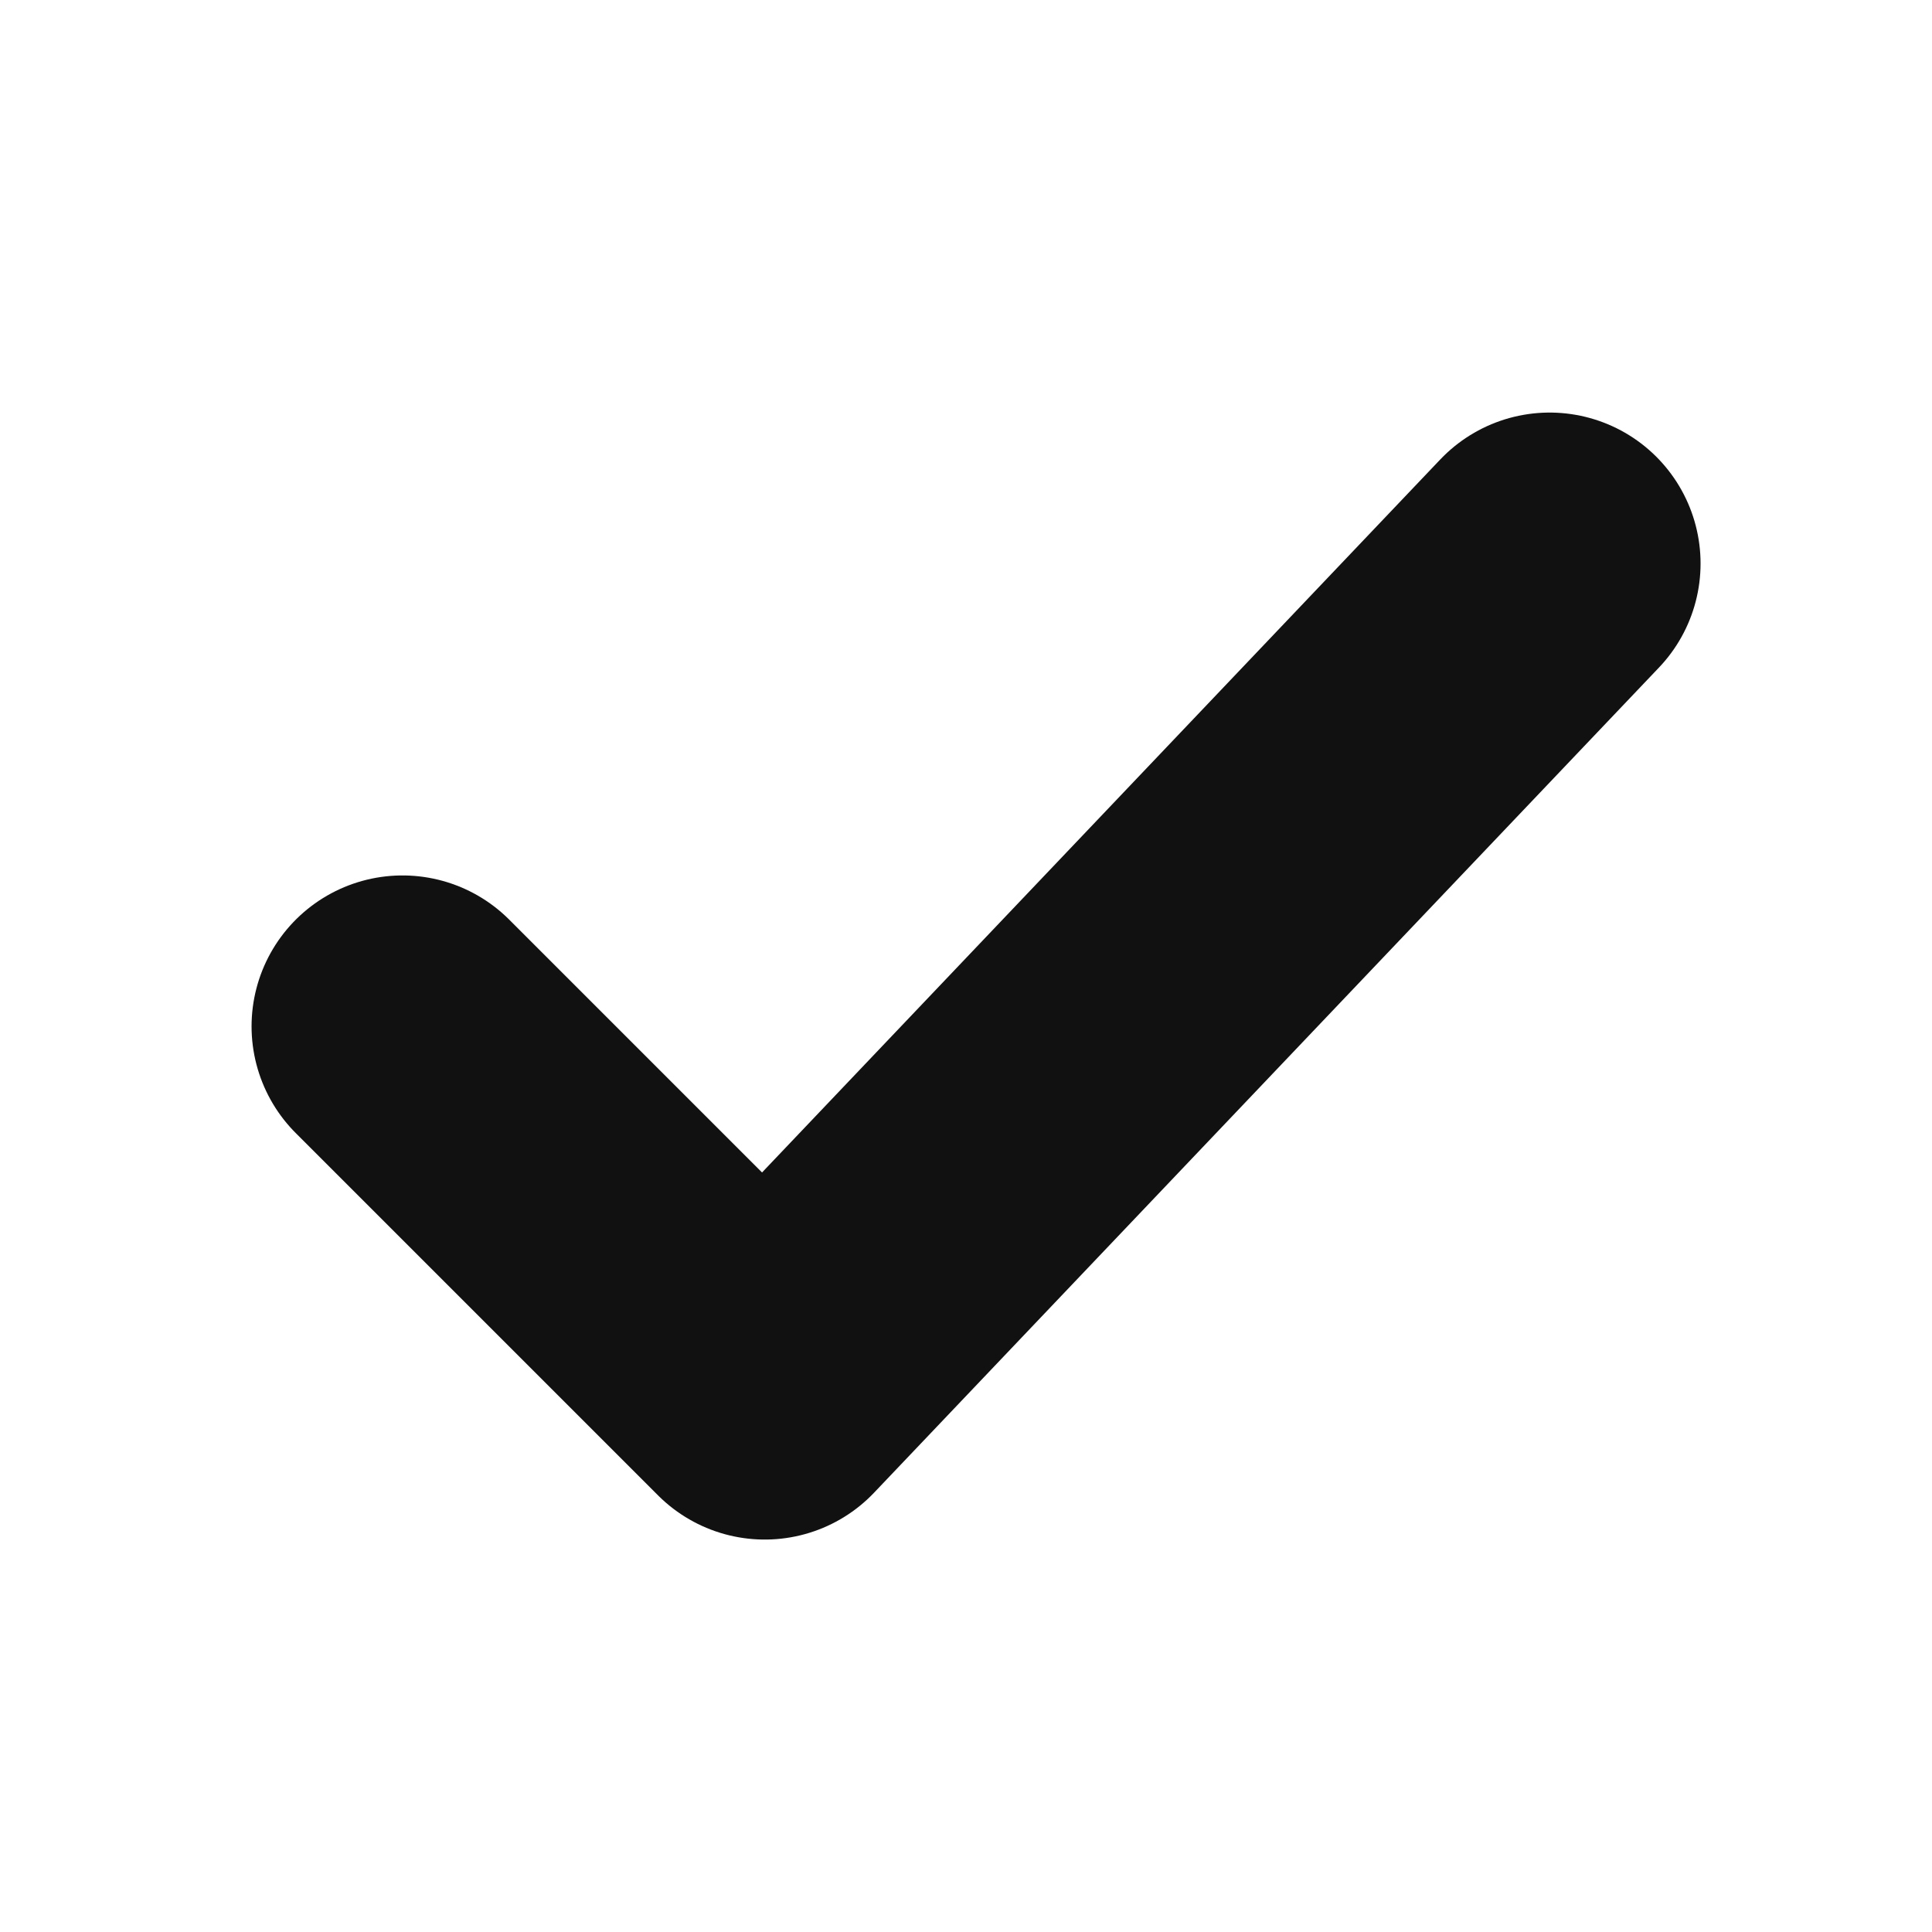
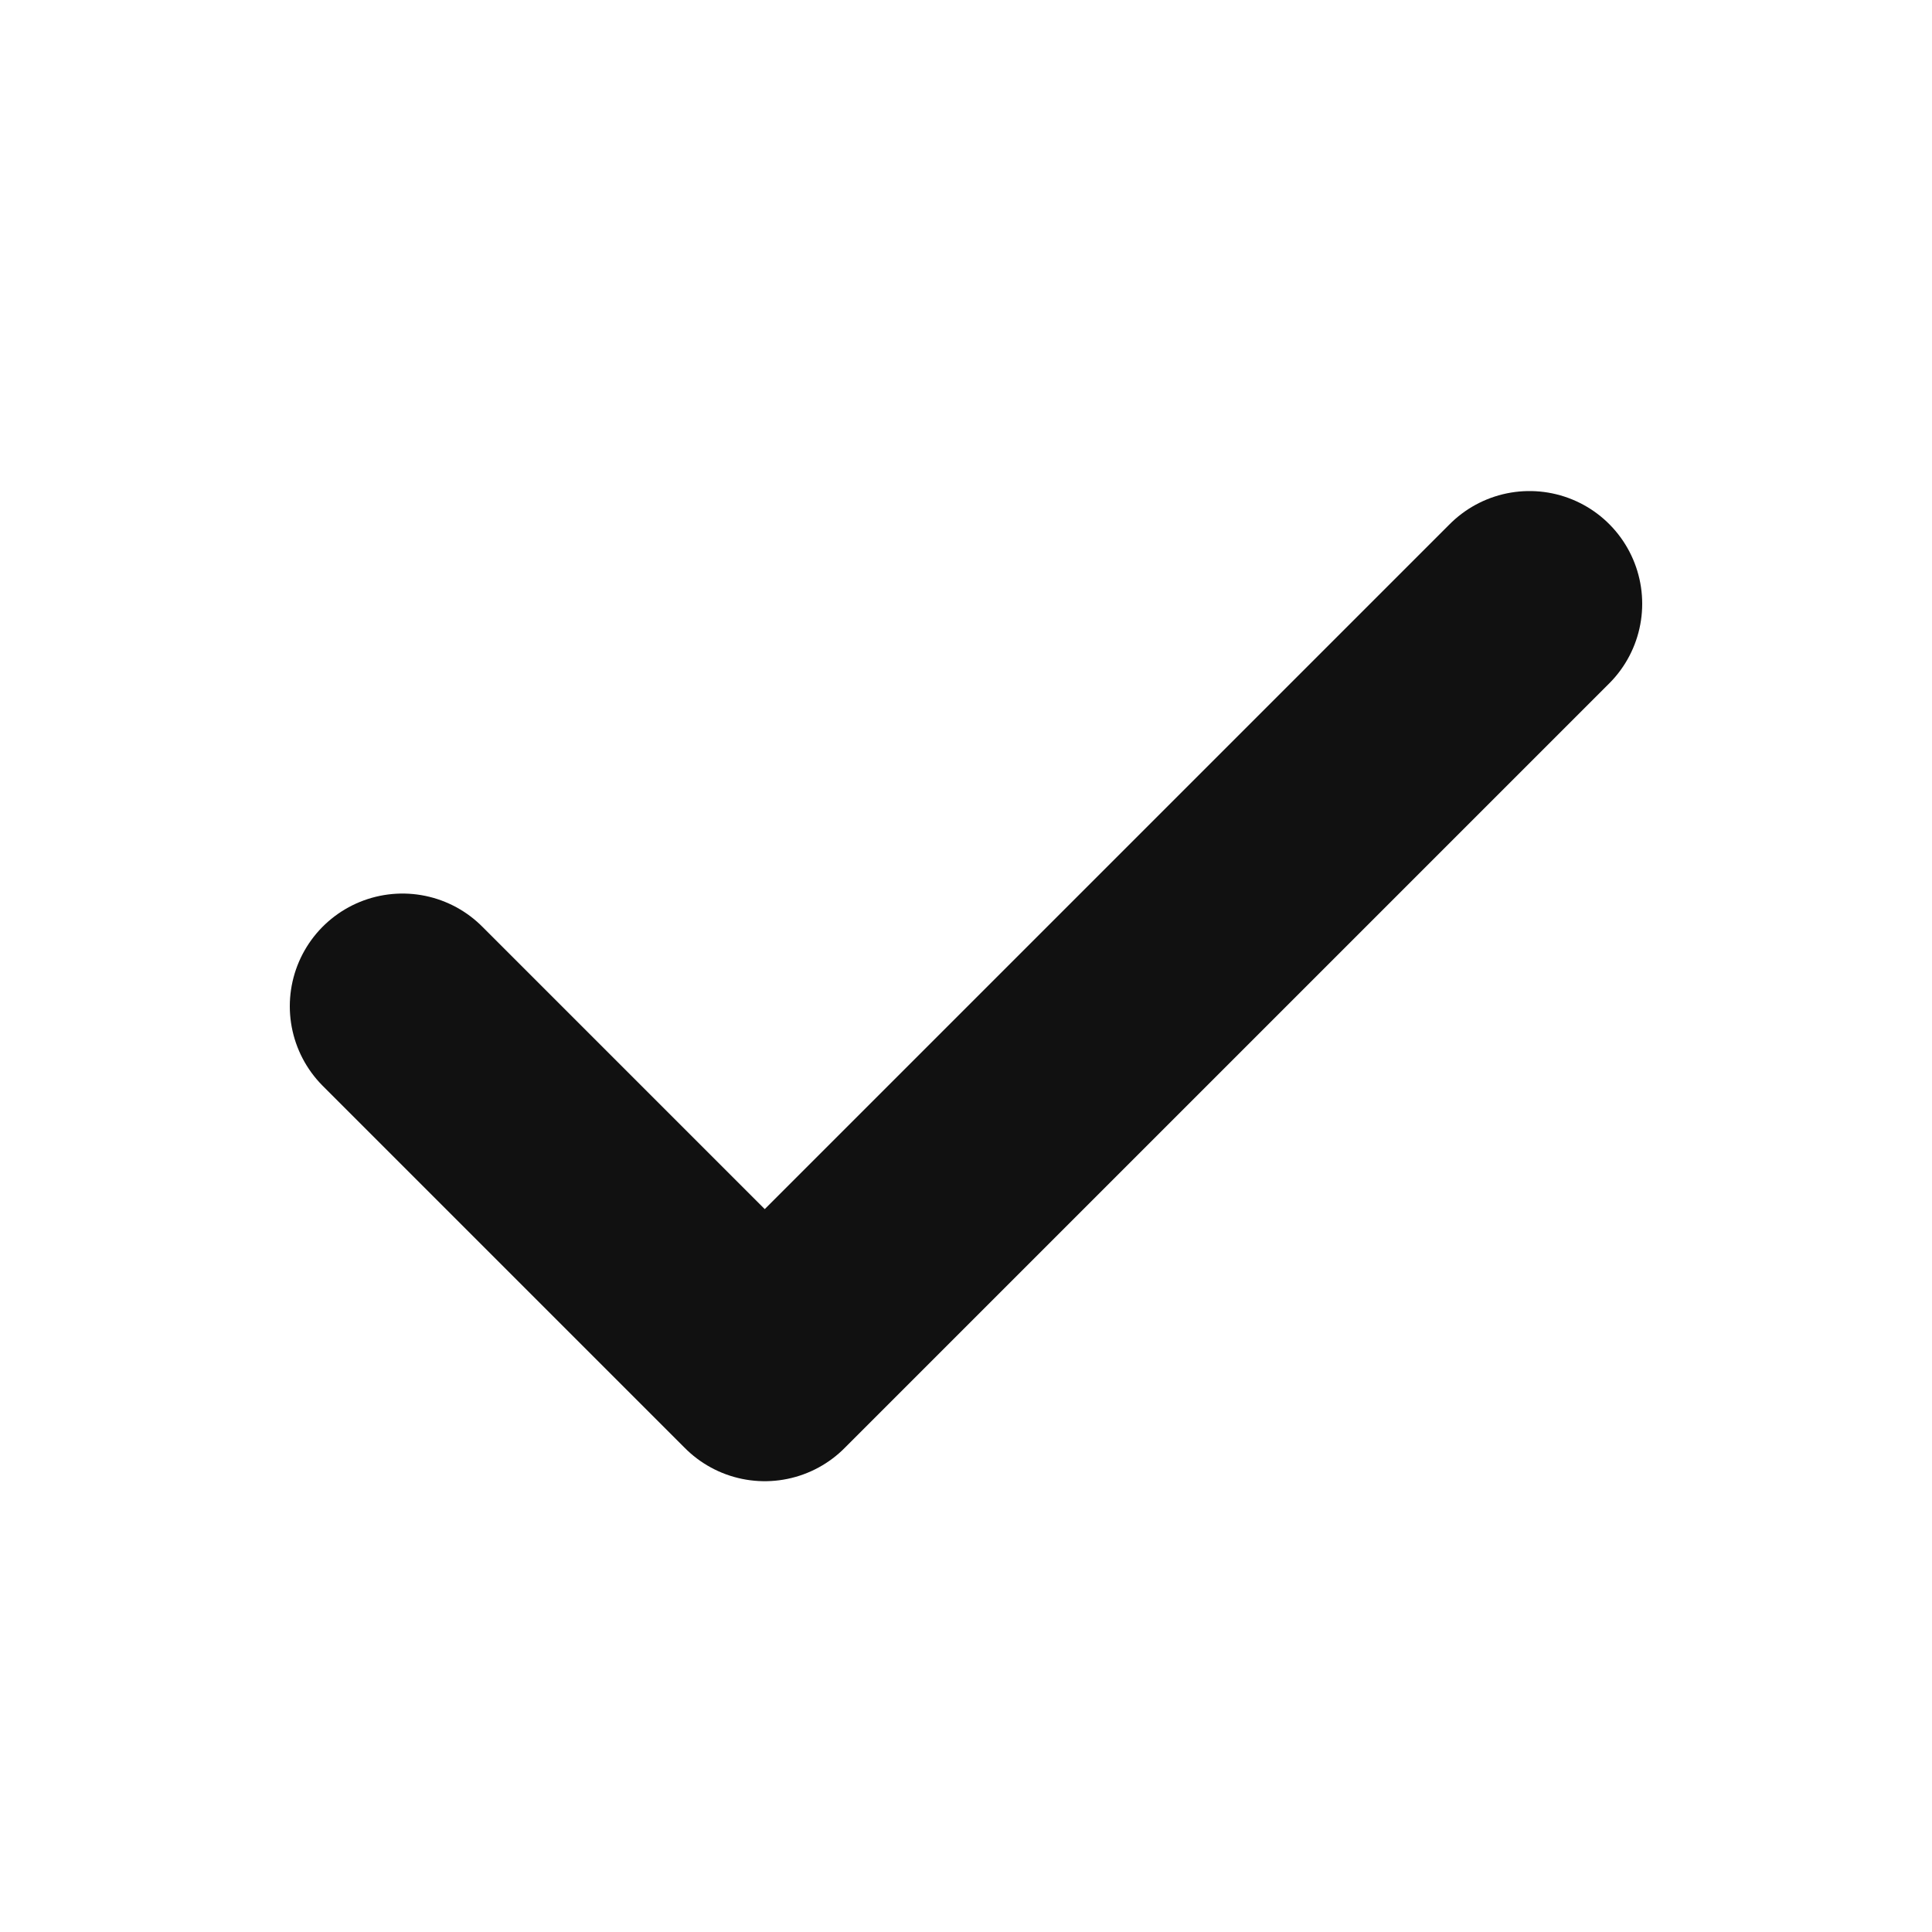
<svg xmlns="http://www.w3.org/2000/svg" viewBox="0 0 48 48" width="48" height="48">
  <g fill="#111111">
-     <path d="M10 25.5l9 9L38.5 14" fill="none" stroke="#111111" stroke-width="7.5" stroke-linecap="round" stroke-linejoin="round" />
+     <g transform="scale(2)">
+       <path d="M5 12.5l4.5 4.5L19 7.5" fill="none" stroke="#111111" stroke-width="2.8" stroke-linecap="round" stroke-linejoin="round" />
+     </g>
  </g>
</svg>
